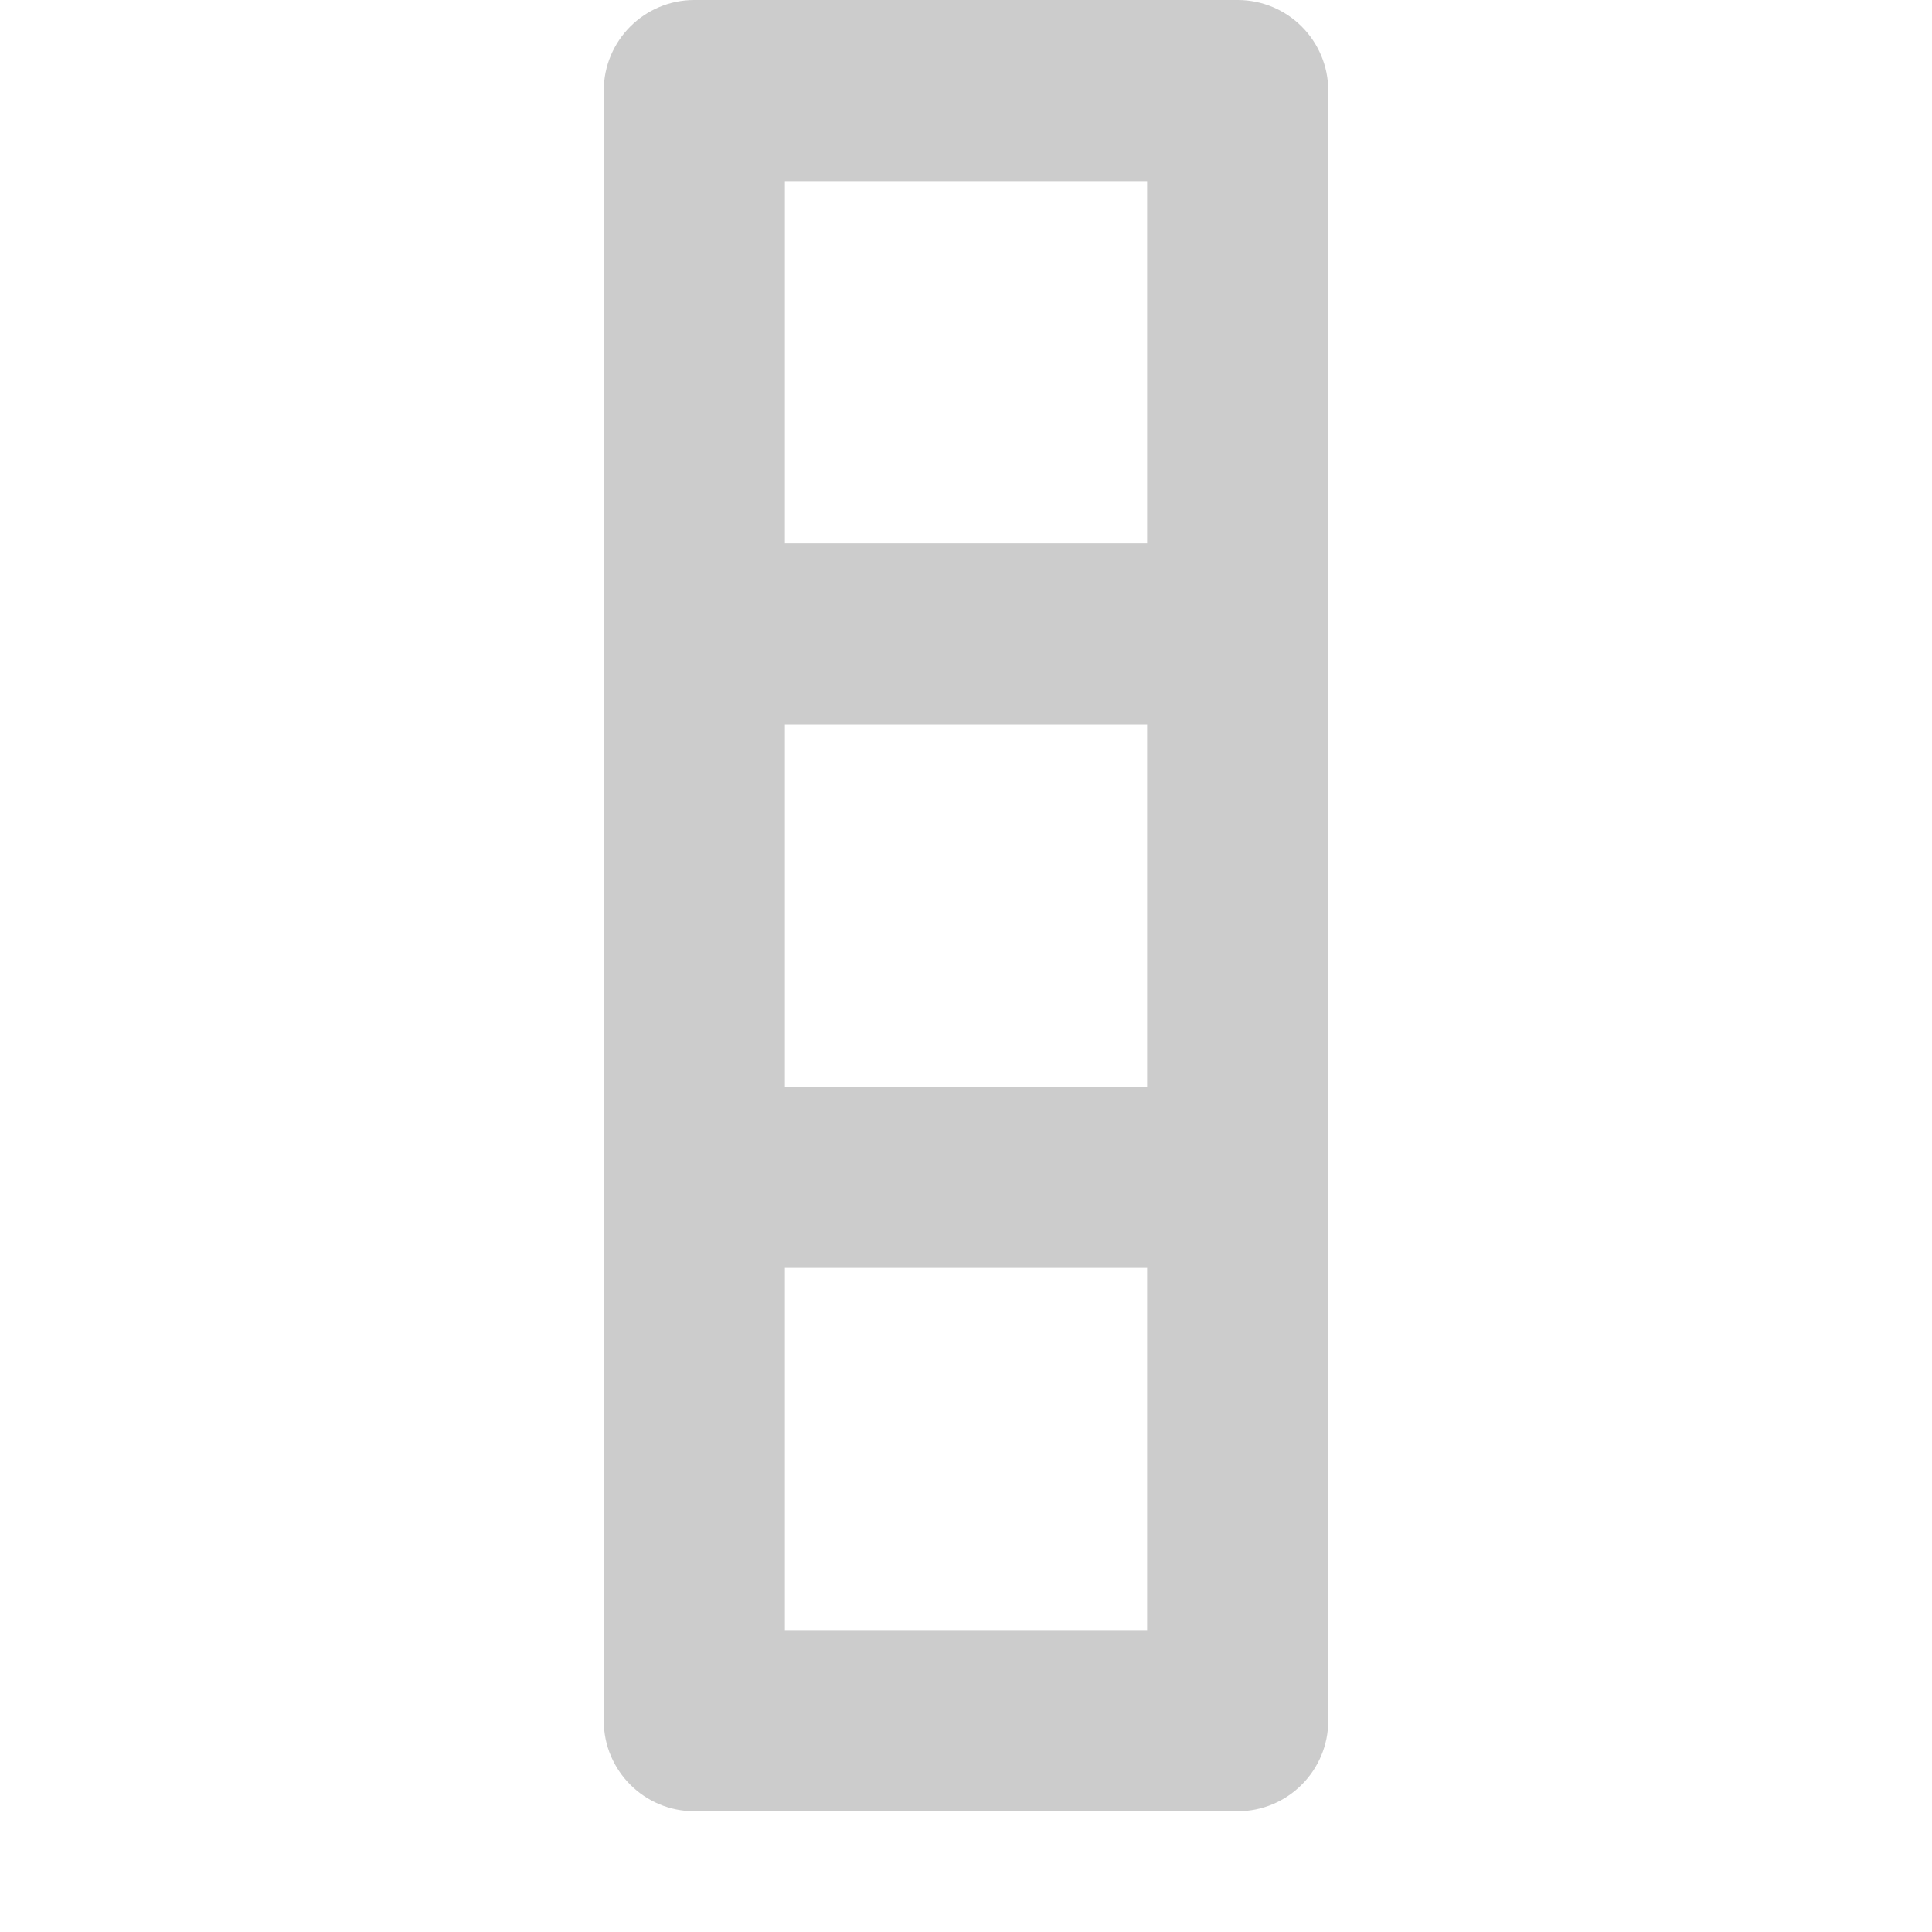
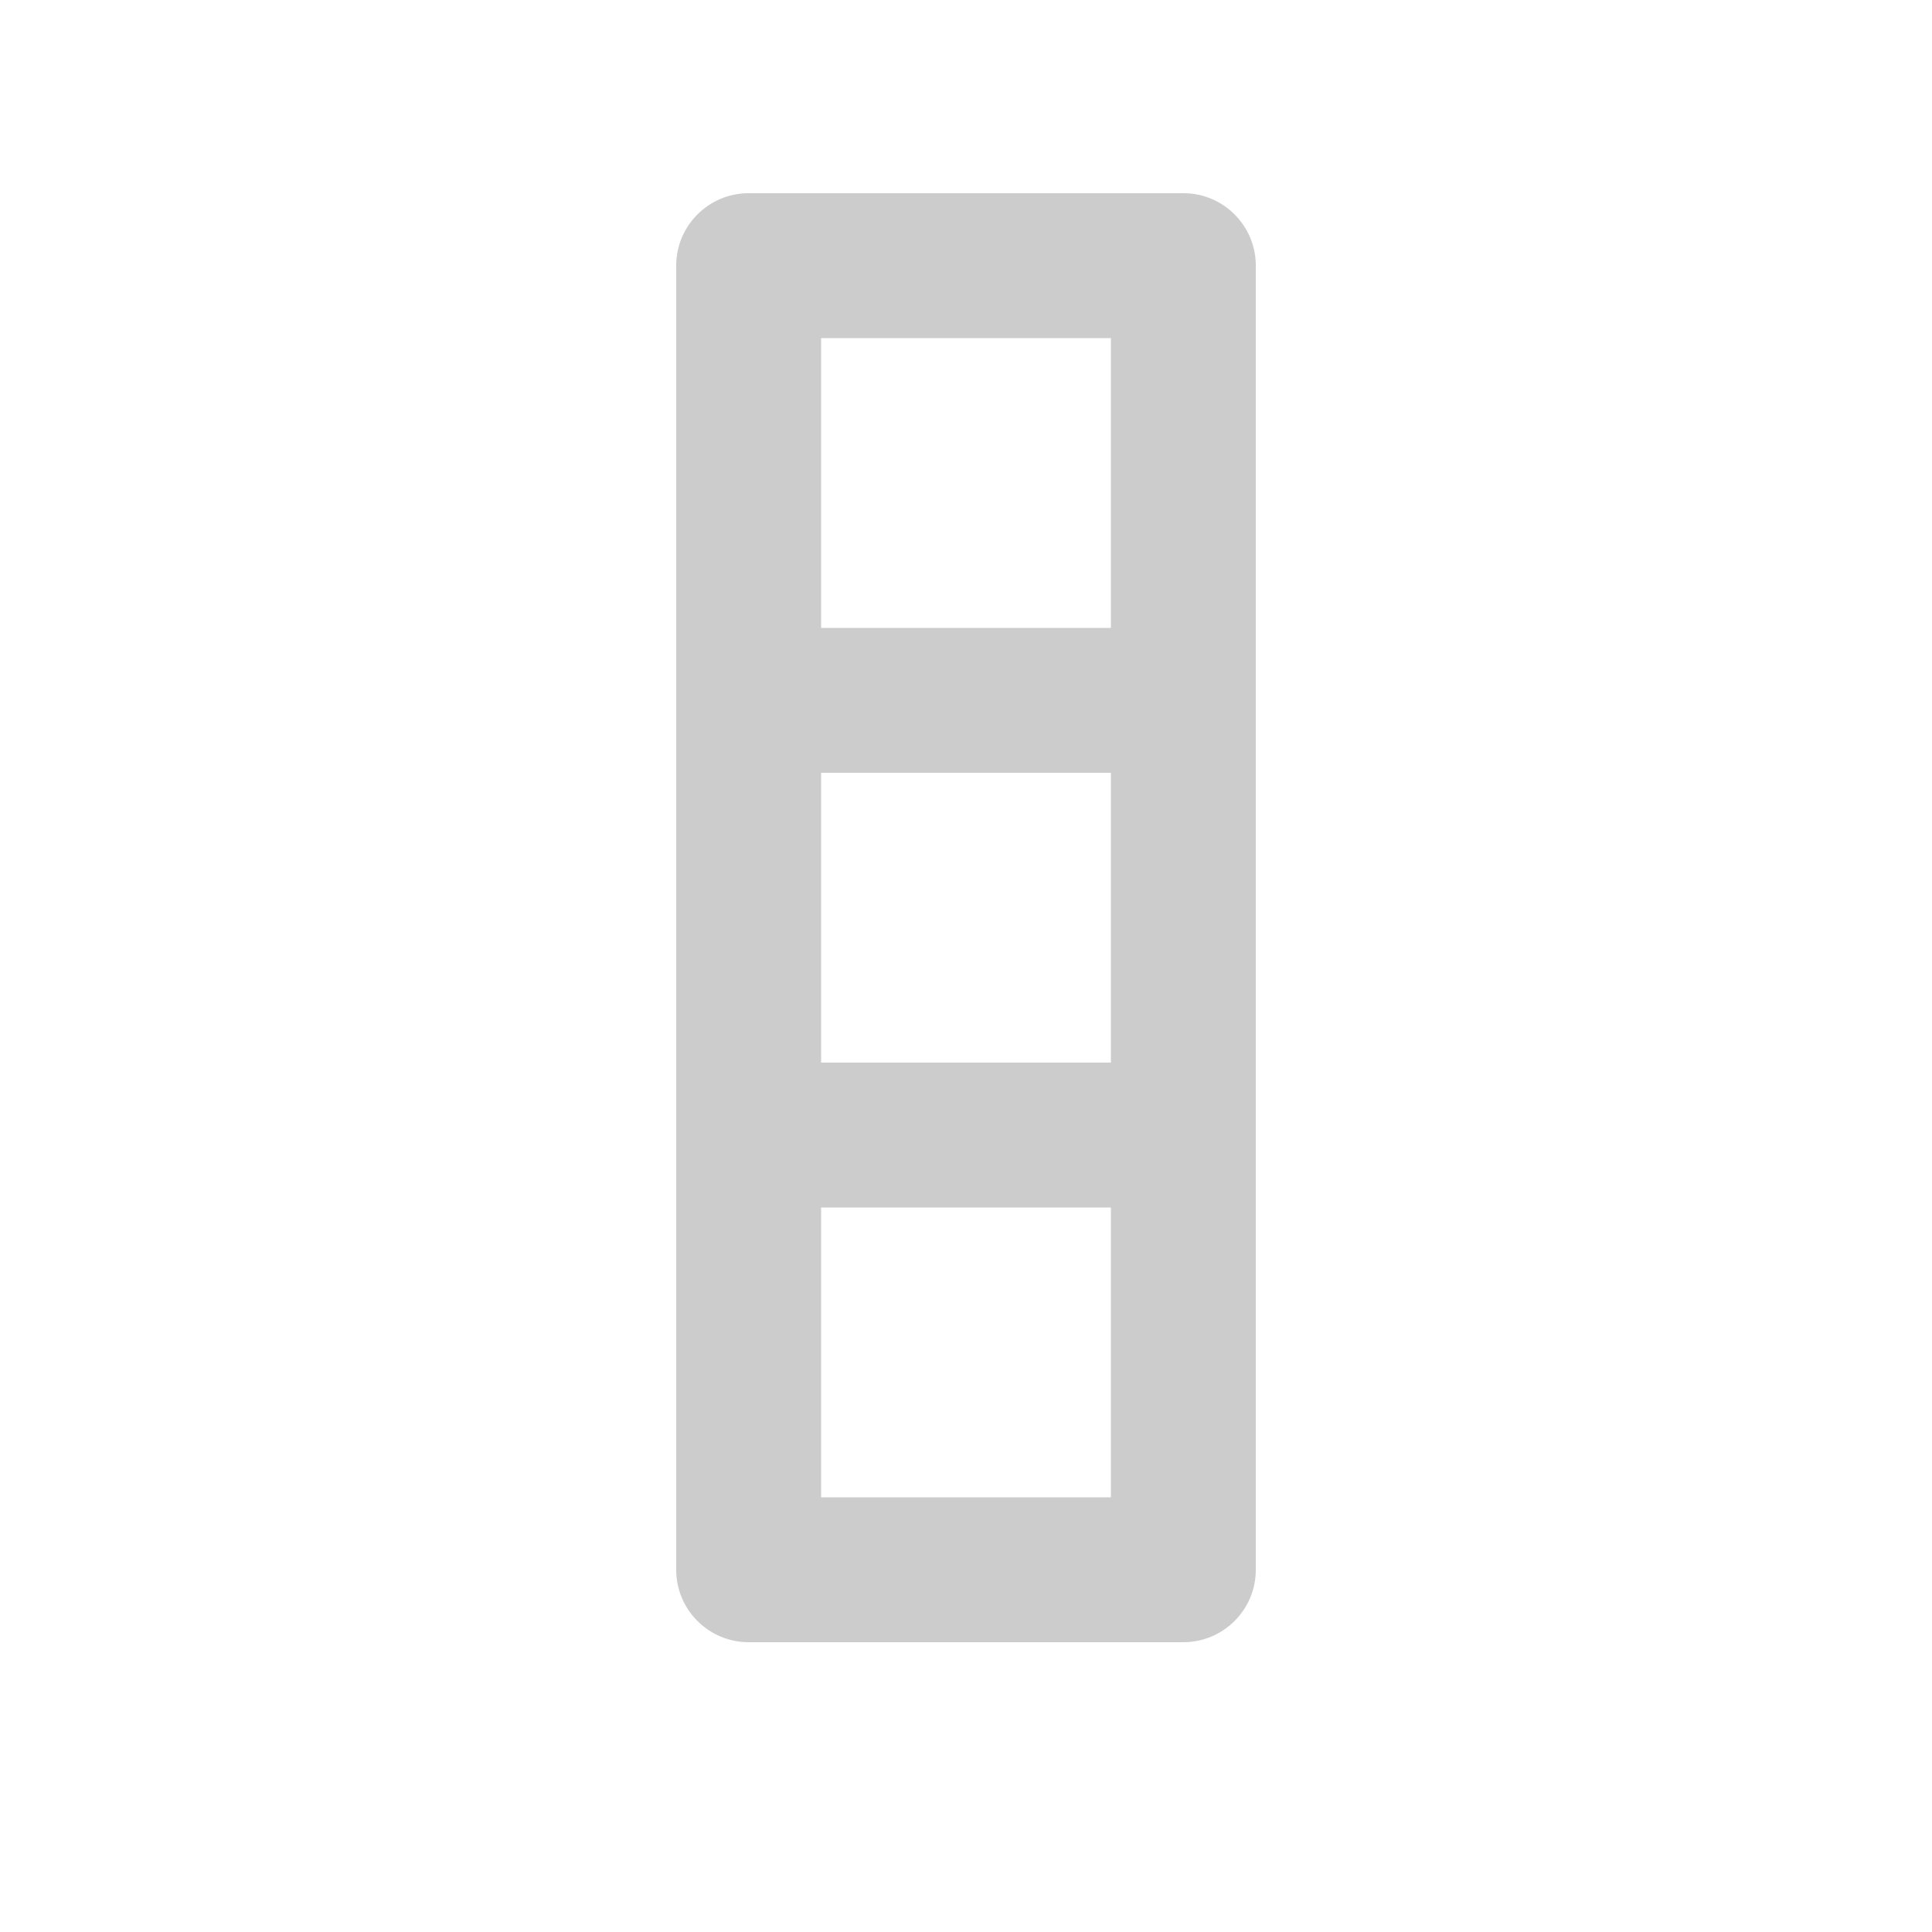
- <svg xmlns="http://www.w3.org/2000/svg" width="16" height="16" viewBox="0 0 16 16" fill="none">
+ <svg xmlns="http://www.w3.org/2000/svg" width="1em" height="1em" viewBox="-2 -2 20 20" fill="none">
  <path fill-rule="evenodd" clip-rule="evenodd" d="M6.5 9V6H9.5V9H6.5ZM9.5 10.5V13.5H6.5V10.5H9.5ZM11 9.75V5.25V0.75C11 0.336 10.664 0 10.25 0H5.75C5.336 0 5 0.336 5 0.75V5.25V9.75V14.25C5 14.664 5.336 15 5.75 15H10.25C10.664 15 11 14.664 11 14.25V9.75ZM6.5 4.5V1.5H9.5V4.5H6.5Z" fill="#cccccc" />
</svg>
